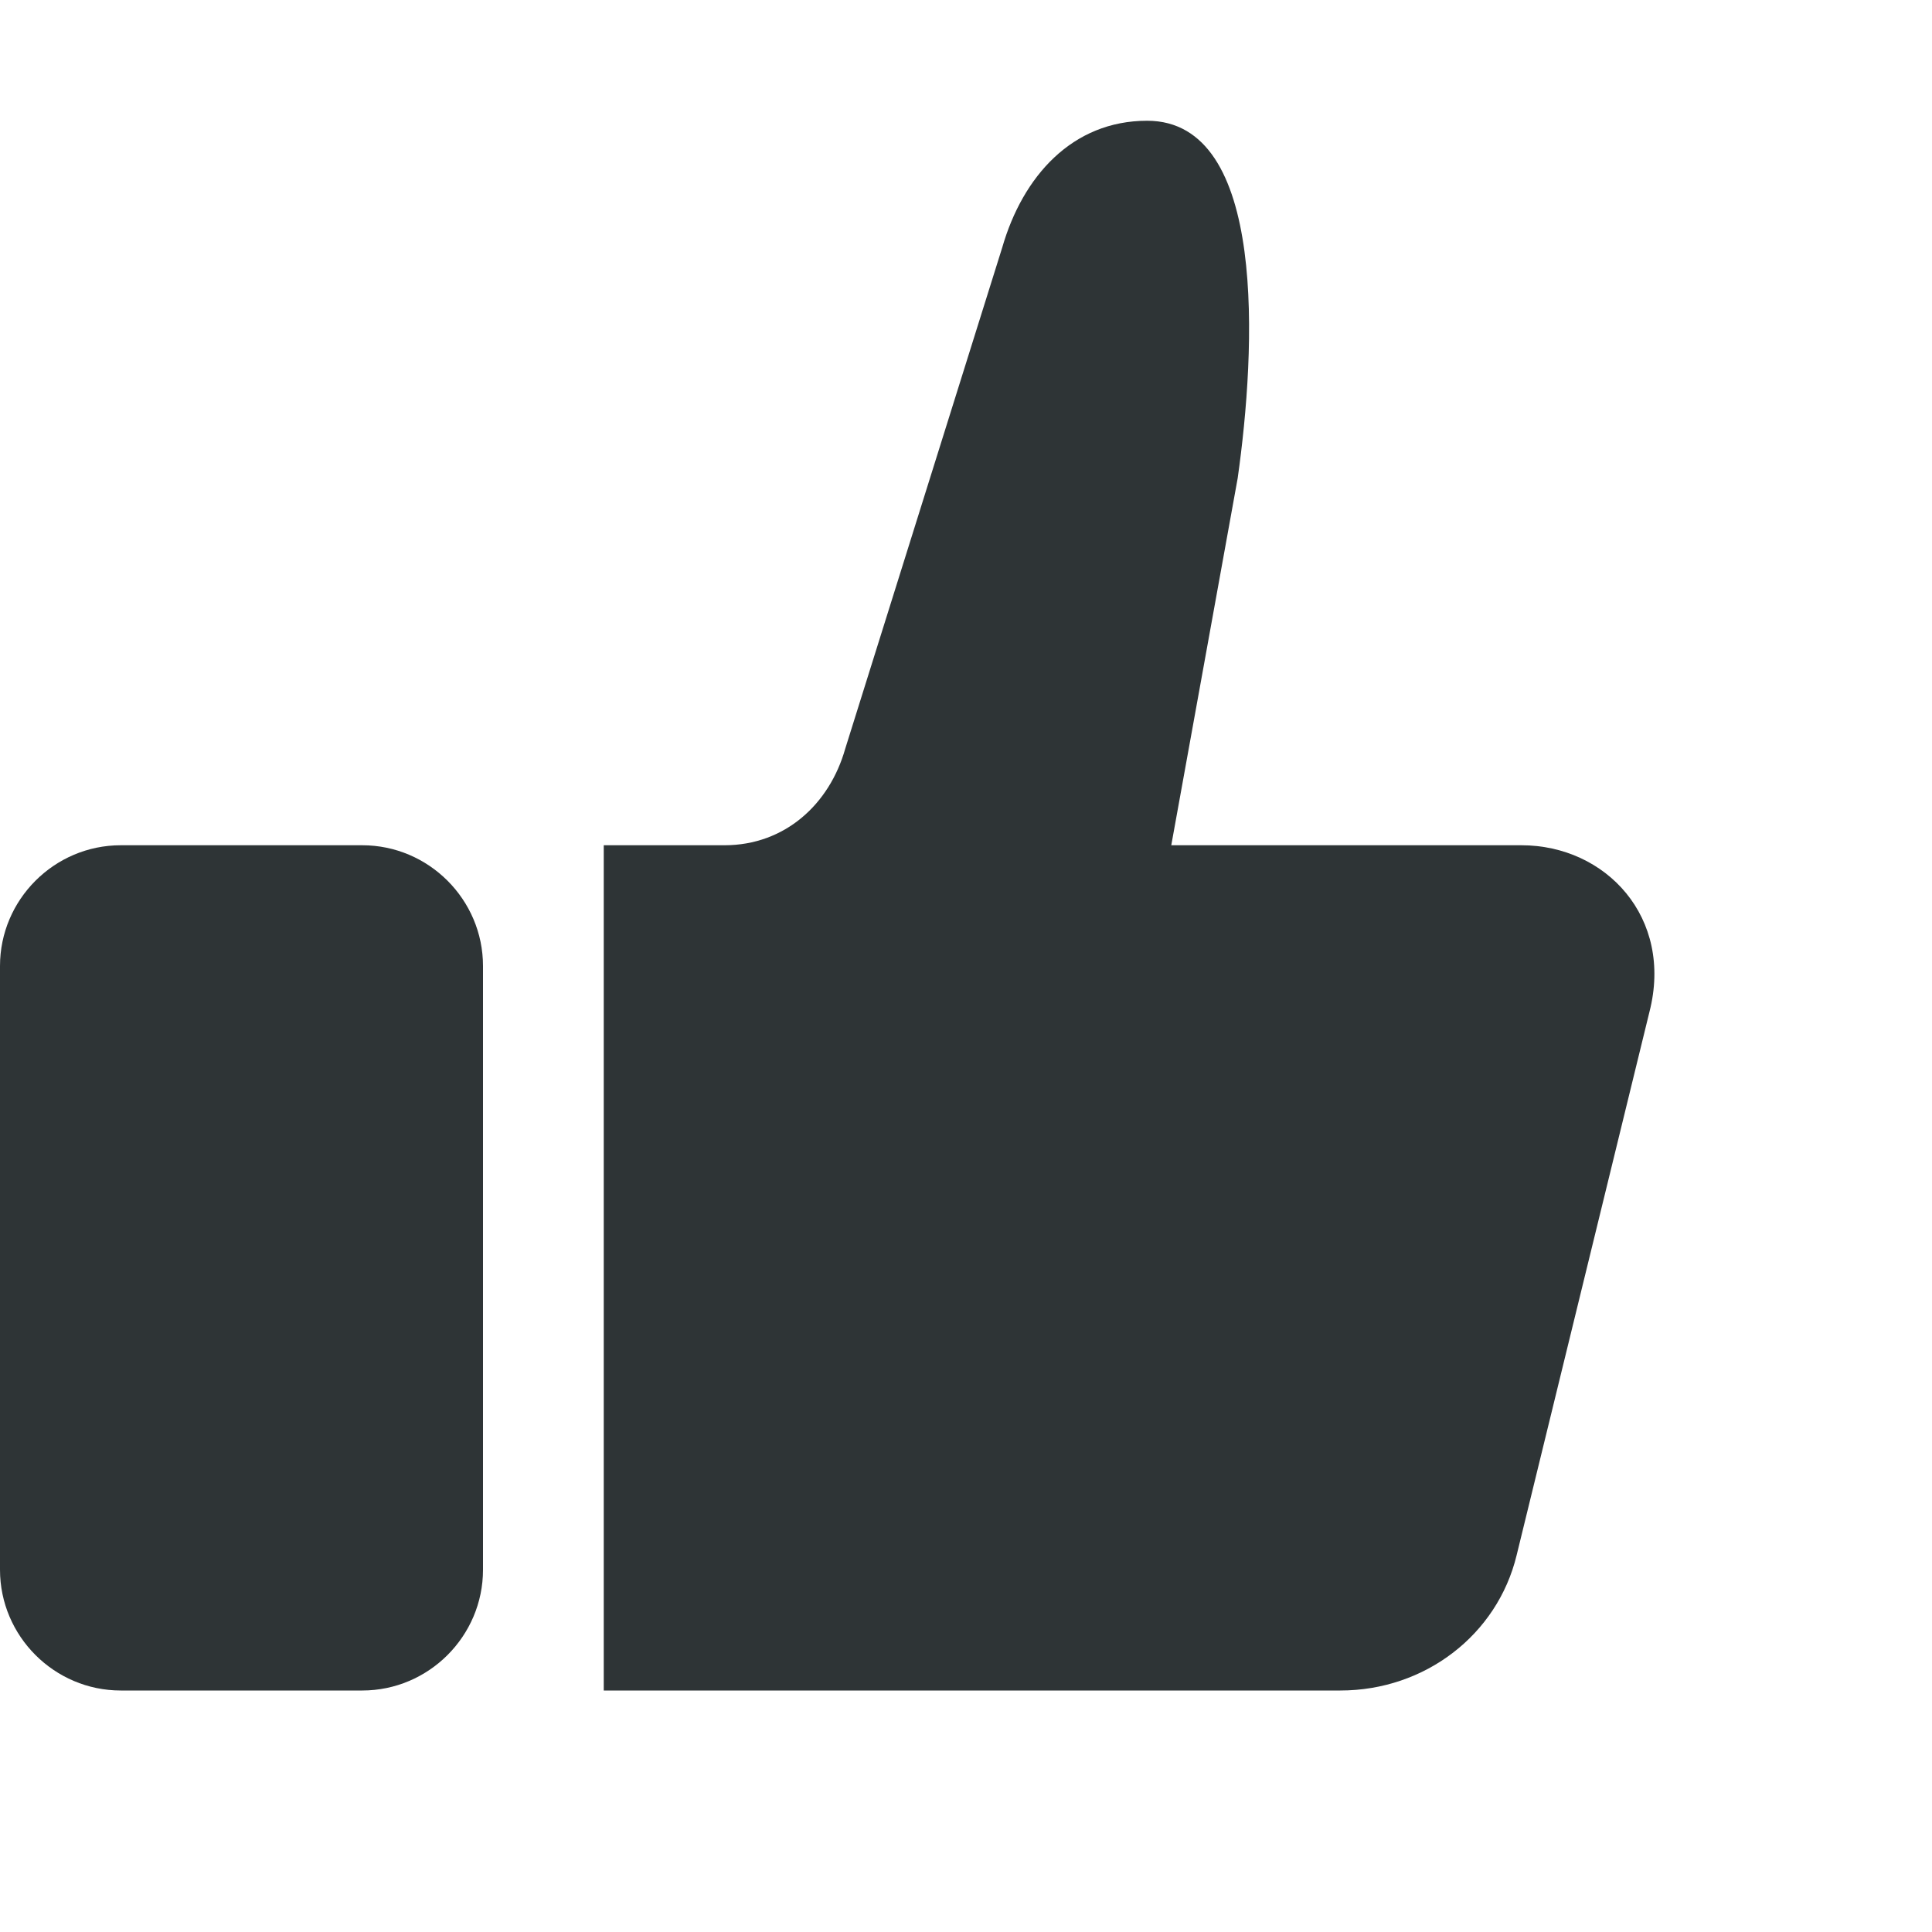
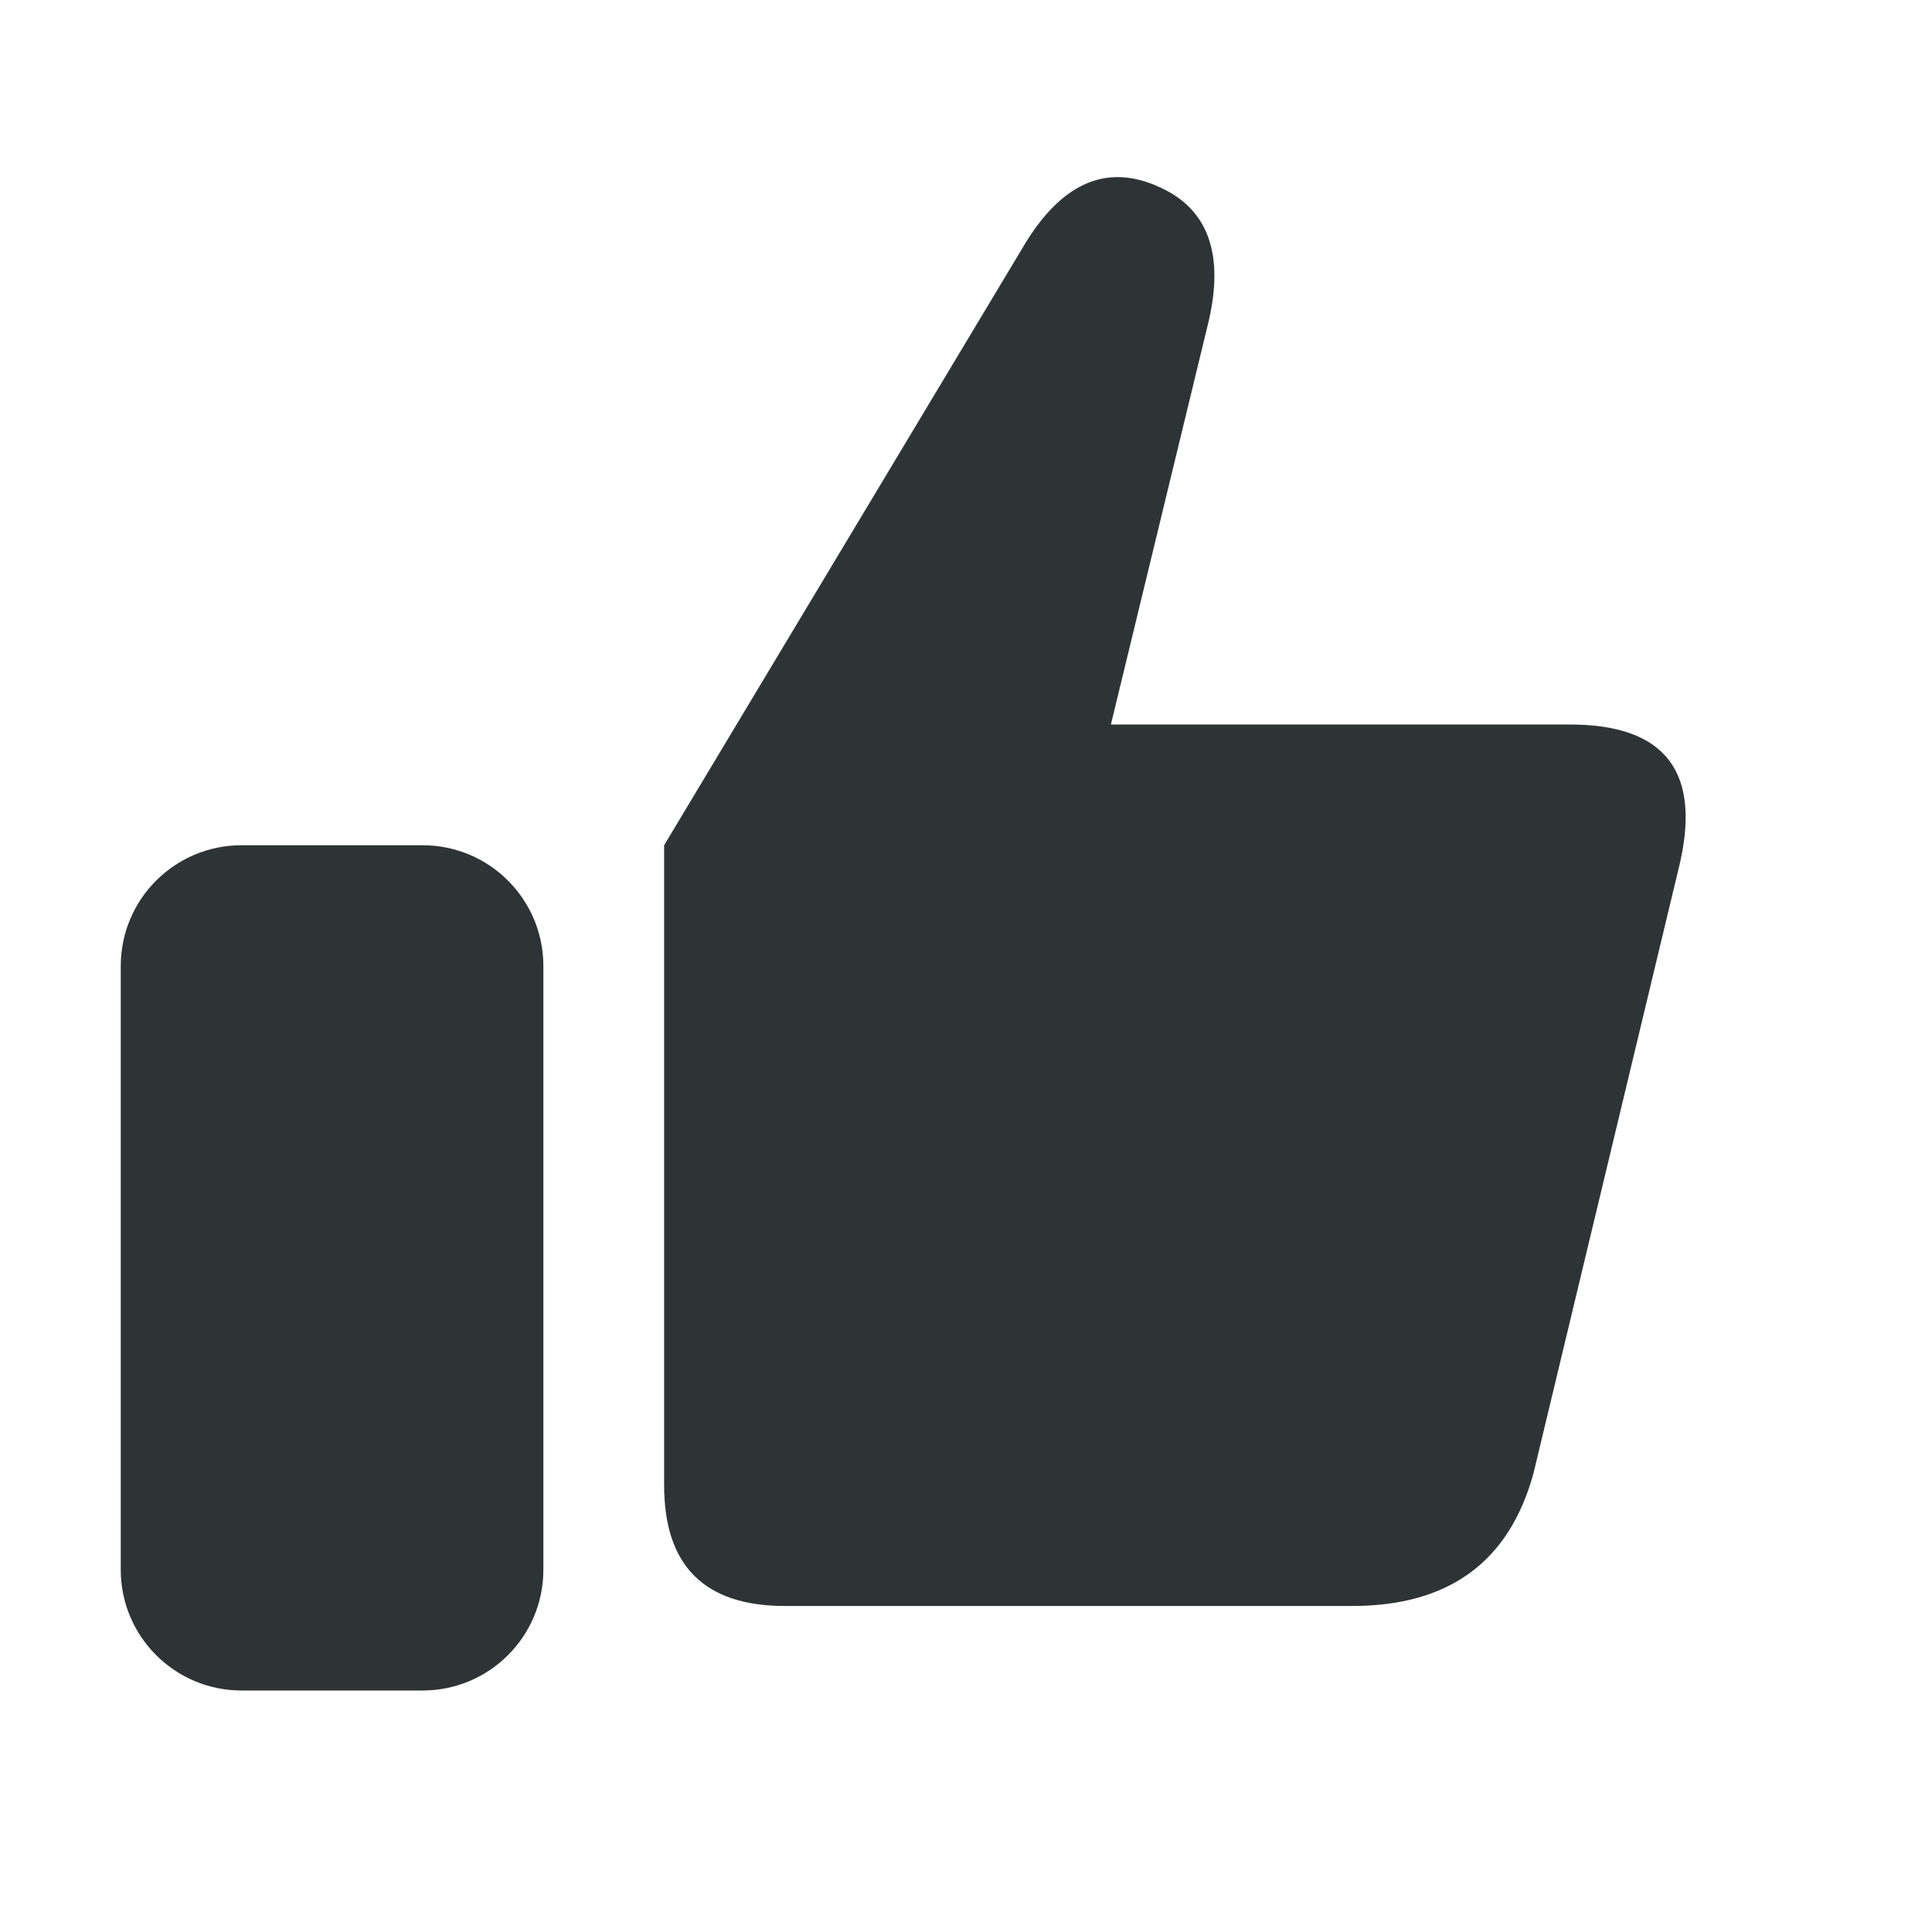
<svg xmlns="http://www.w3.org/2000/svg" width="16" height="16" viewBox="0 0 16 16">
-   <path fill="#2e3436" d="M9.5 1c-.62 0-1.03.46-1.2 1.05L7 6.2c-.13.46-.5.8-1 .8H5v7h6.1c.7 0 1.3-.46 1.46-1.12l1.1-4.5C13.86 7.6 13.3 7 12.6 7H9.7l.55-3.04C10.4 2.9 10.5 1 9.5 1z" />
-   <path fill="#2e3436" d="M1 7c-.55 0-1 .45-1 1v5c0 .55.45 1 1 1h2c.55 0 1-.45 1-1V8c0-.55-.45-1-1-1z" />
+   <rect fill="#2e3436" x="1" y="7" width="3.5" height="7" rx="1" />
+   <path fill="#2e3436" d="M5.5 7 L8.5 2 Q9 1.2 9.7 1.6 Q10.2 1.9 10 2.7 L9.2 6 L13 6 Q14.2 6 13.9 7.2 L12.7 12.2 Q12.4 13.3 11.2 13.3 L6.5 13.3 Q5.5 13.3 5.5 12.3 Z" />
</svg>
